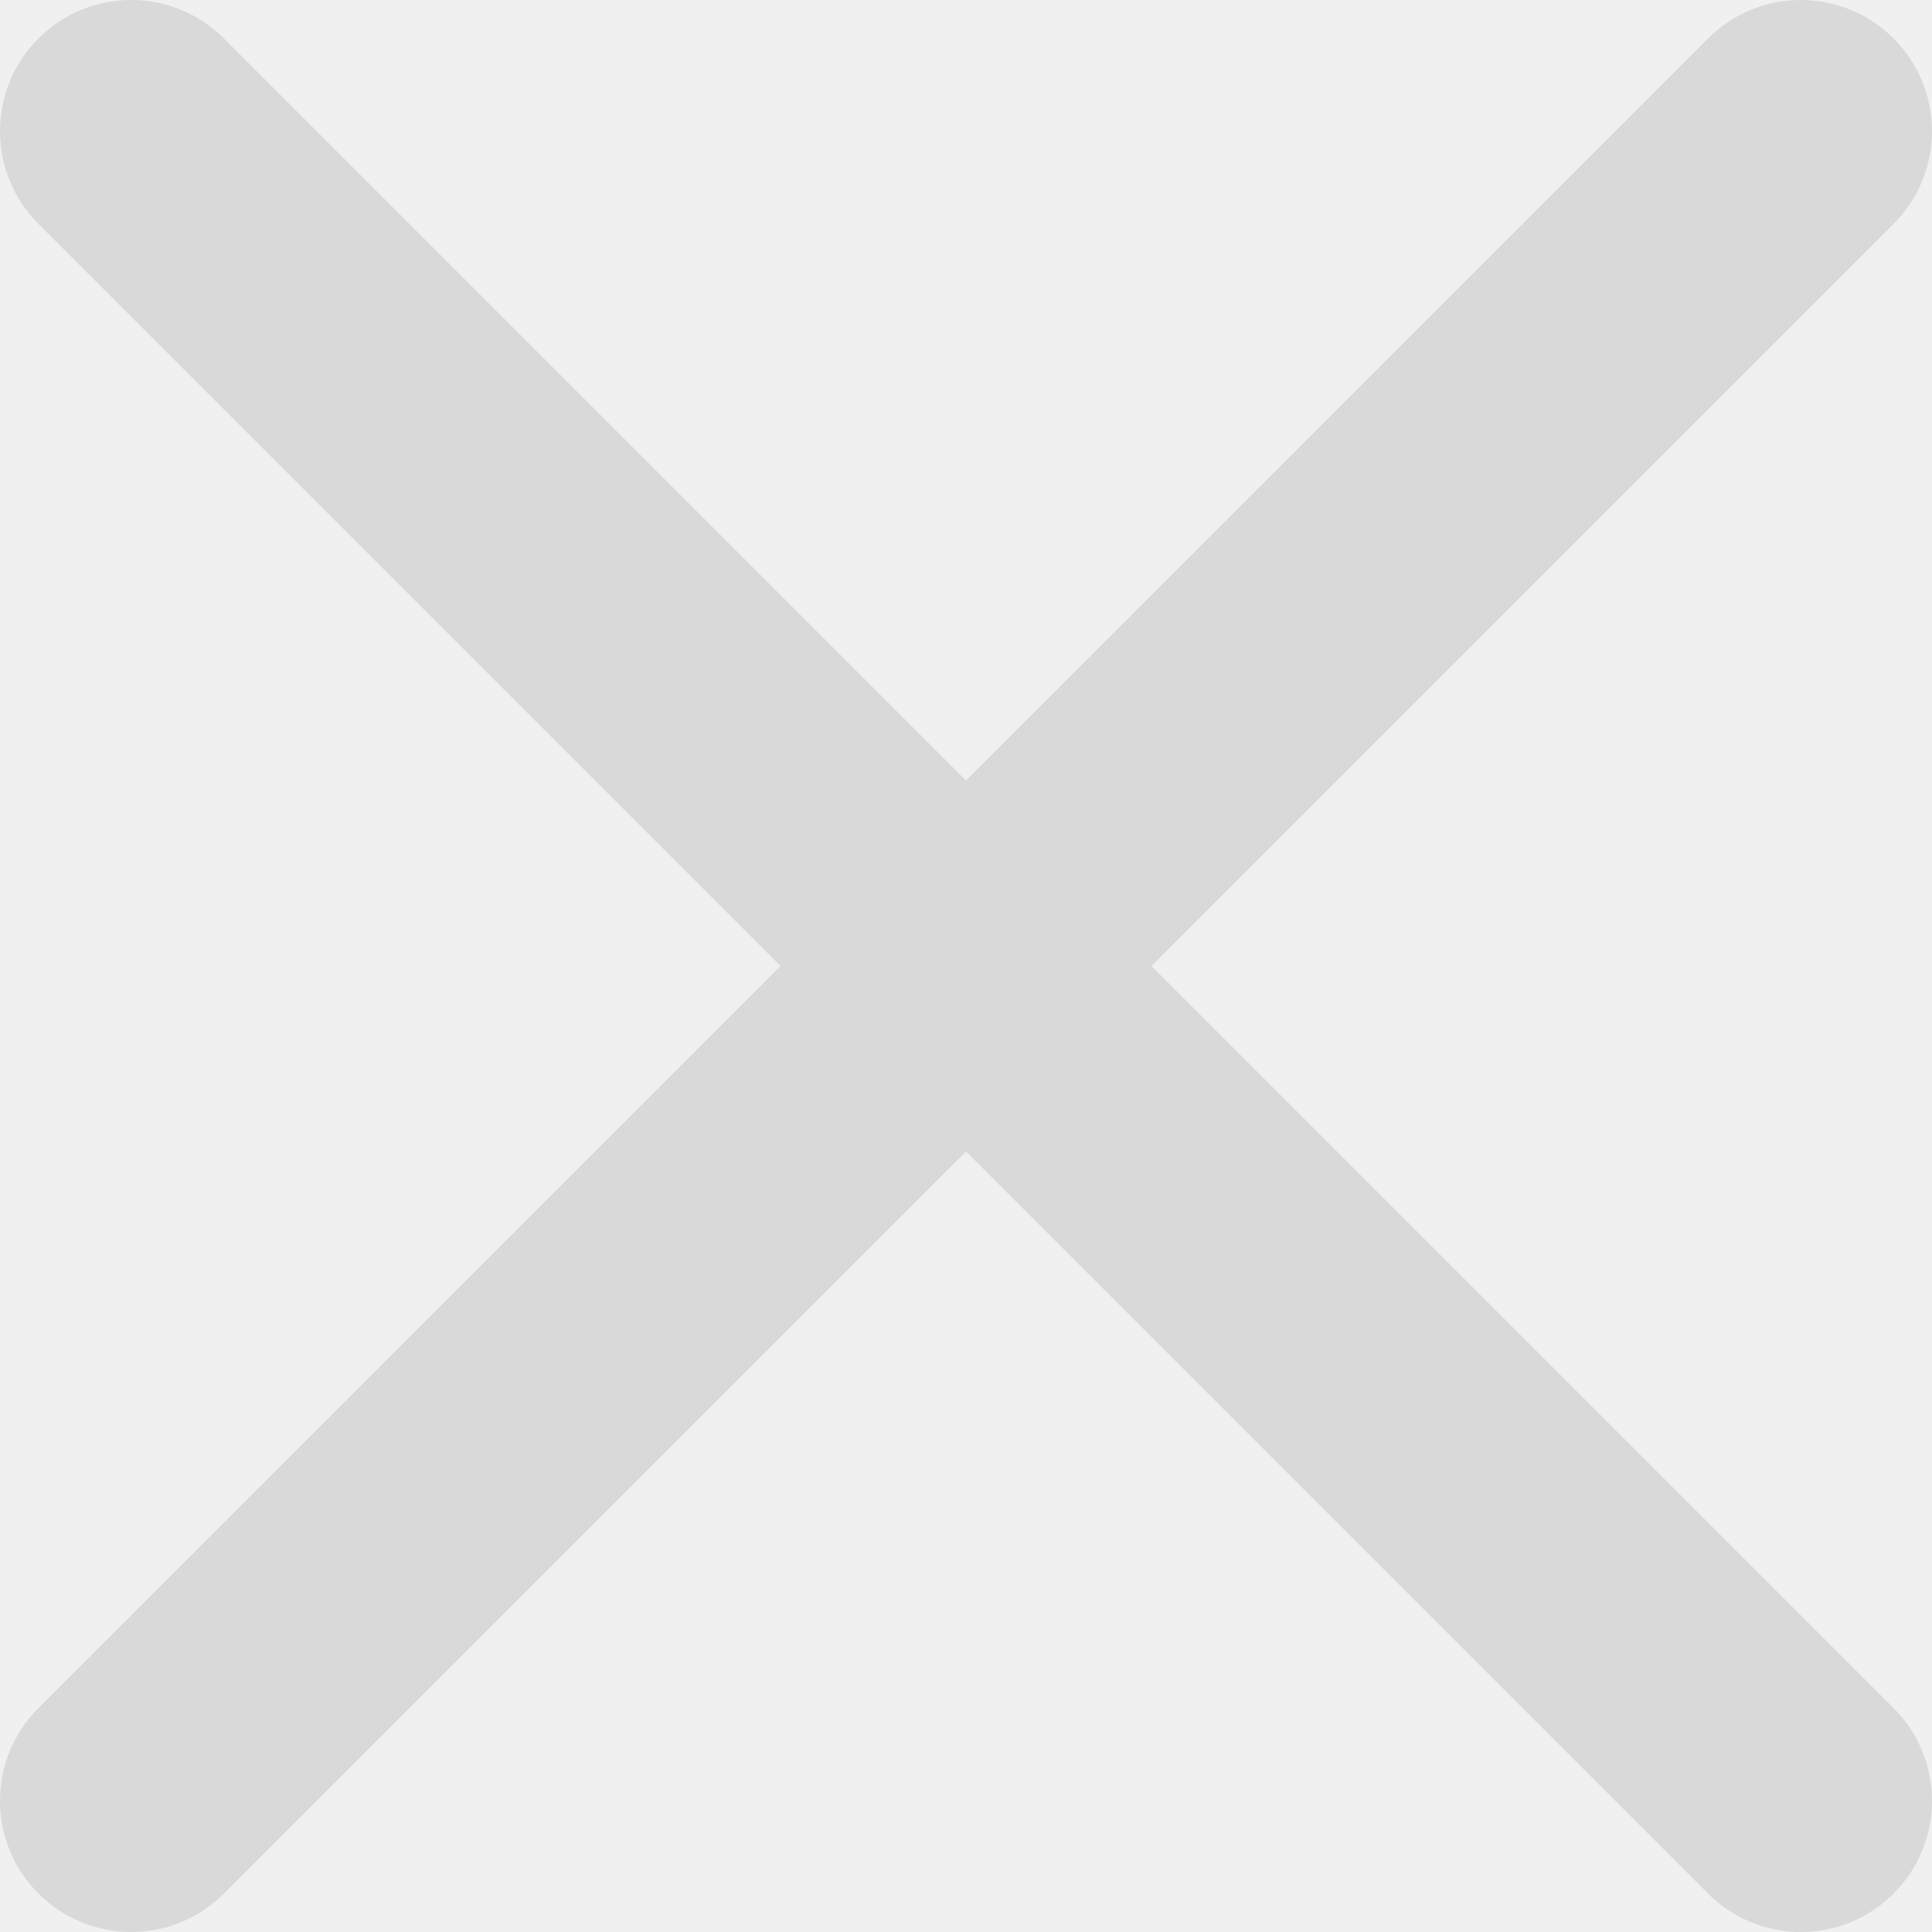
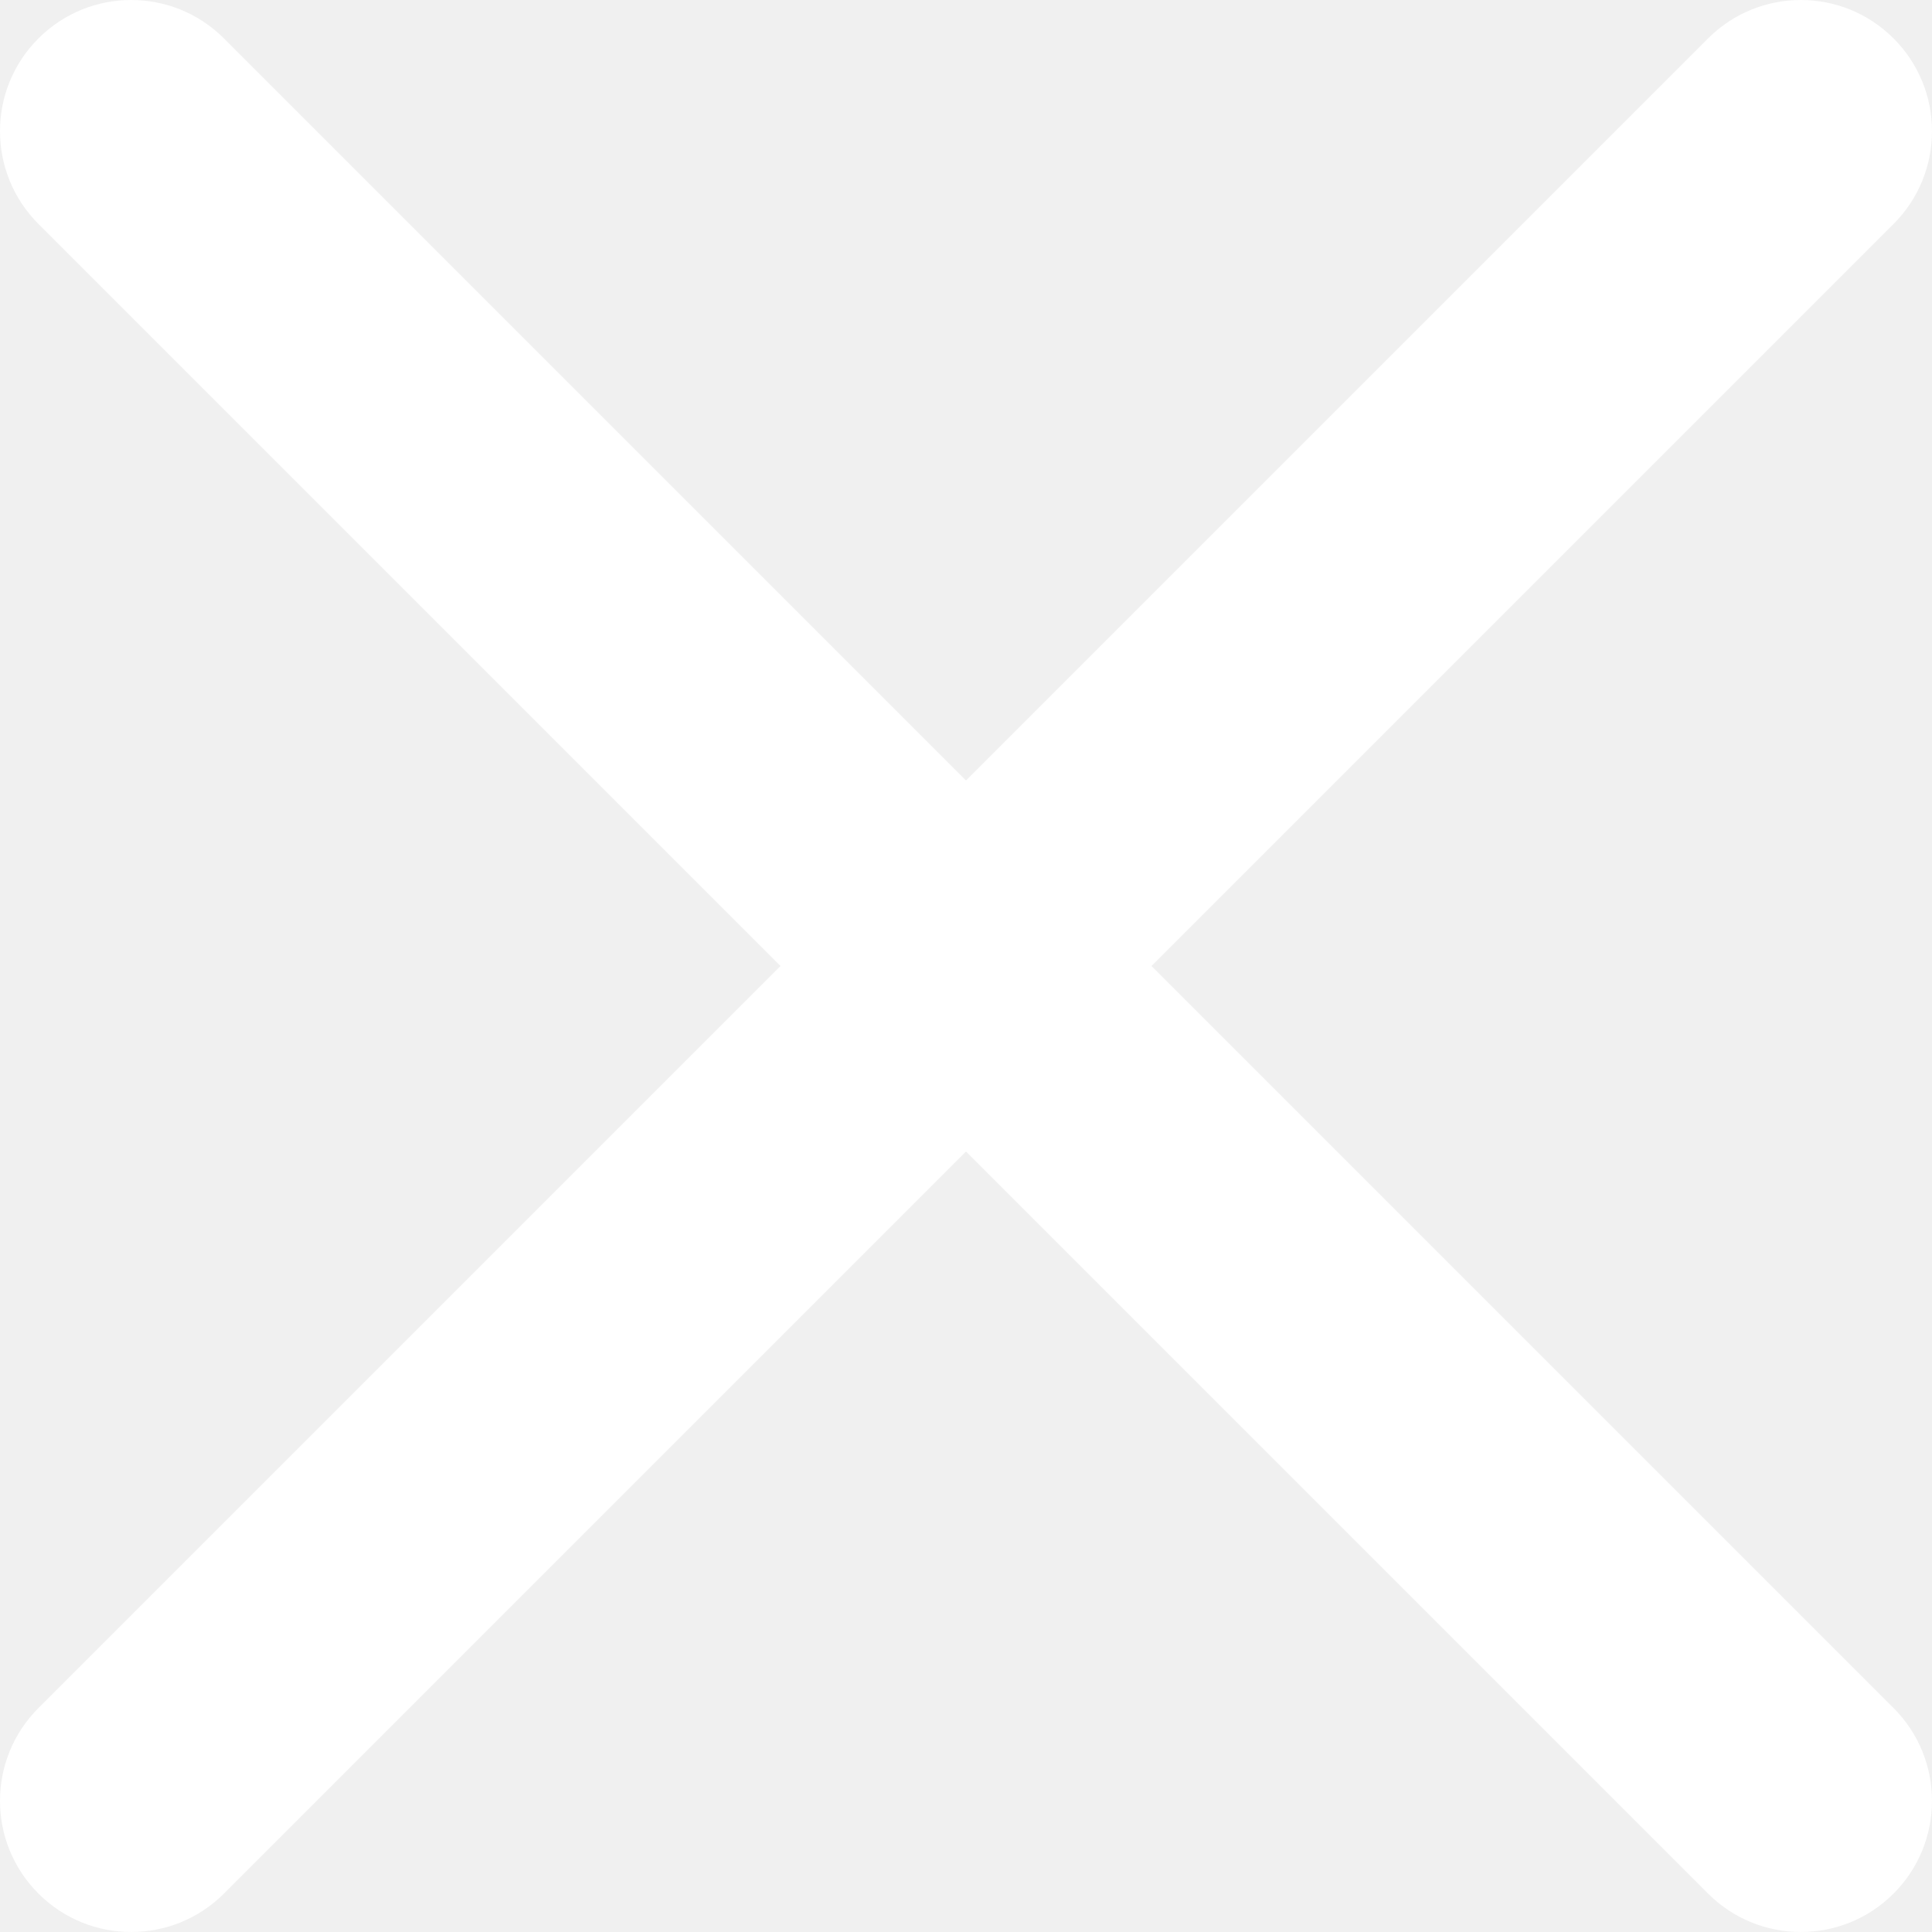
<svg xmlns="http://www.w3.org/2000/svg" height="100%" viewBox="0 0 100 100" fill="none">
-   <path fill-rule="evenodd" clip-rule="evenodd" d="M1.989 1.989C-0.663 4.64 -0.663 8.939 1.989 11.591L40.398 50L1.989 88.409C-0.663 91.061 -0.663 95.36 1.989 98.011C4.64 100.663 8.939 100.663 11.591 98.011L50 59.602L88.409 98.011C91.061 100.663 95.36 100.663 98.011 98.011C100.663 95.36 100.663 91.061 98.011 88.409L59.602 50L98.011 11.591C100.663 8.939 100.663 4.64 98.011 1.989C95.36 -0.663 91.061 -0.663 88.409 1.989L50 40.398L11.591 1.989C8.939 -0.663 4.64 -0.663 1.989 1.989Z" fill="#D9D9D9" />
+   <path fill-rule="evenodd" clip-rule="evenodd" d="M1.989 1.989C-0.663 4.64 -0.663 8.939 1.989 11.591L40.398 50L1.989 88.409C-0.663 91.061 -0.663 95.36 1.989 98.011C4.64 100.663 8.939 100.663 11.591 98.011L50 59.602L88.409 98.011C91.061 100.663 95.36 100.663 98.011 98.011C100.663 95.36 100.663 91.061 98.011 88.409L59.602 50L98.011 11.591C100.663 8.939 100.663 4.64 98.011 1.989C95.36 -0.663 91.061 -0.663 88.409 1.989L50 40.398L11.591 1.989C8.939 -0.663 4.64 -0.663 1.989 1.989Z" fill="#FFFFFF" />
</svg>
